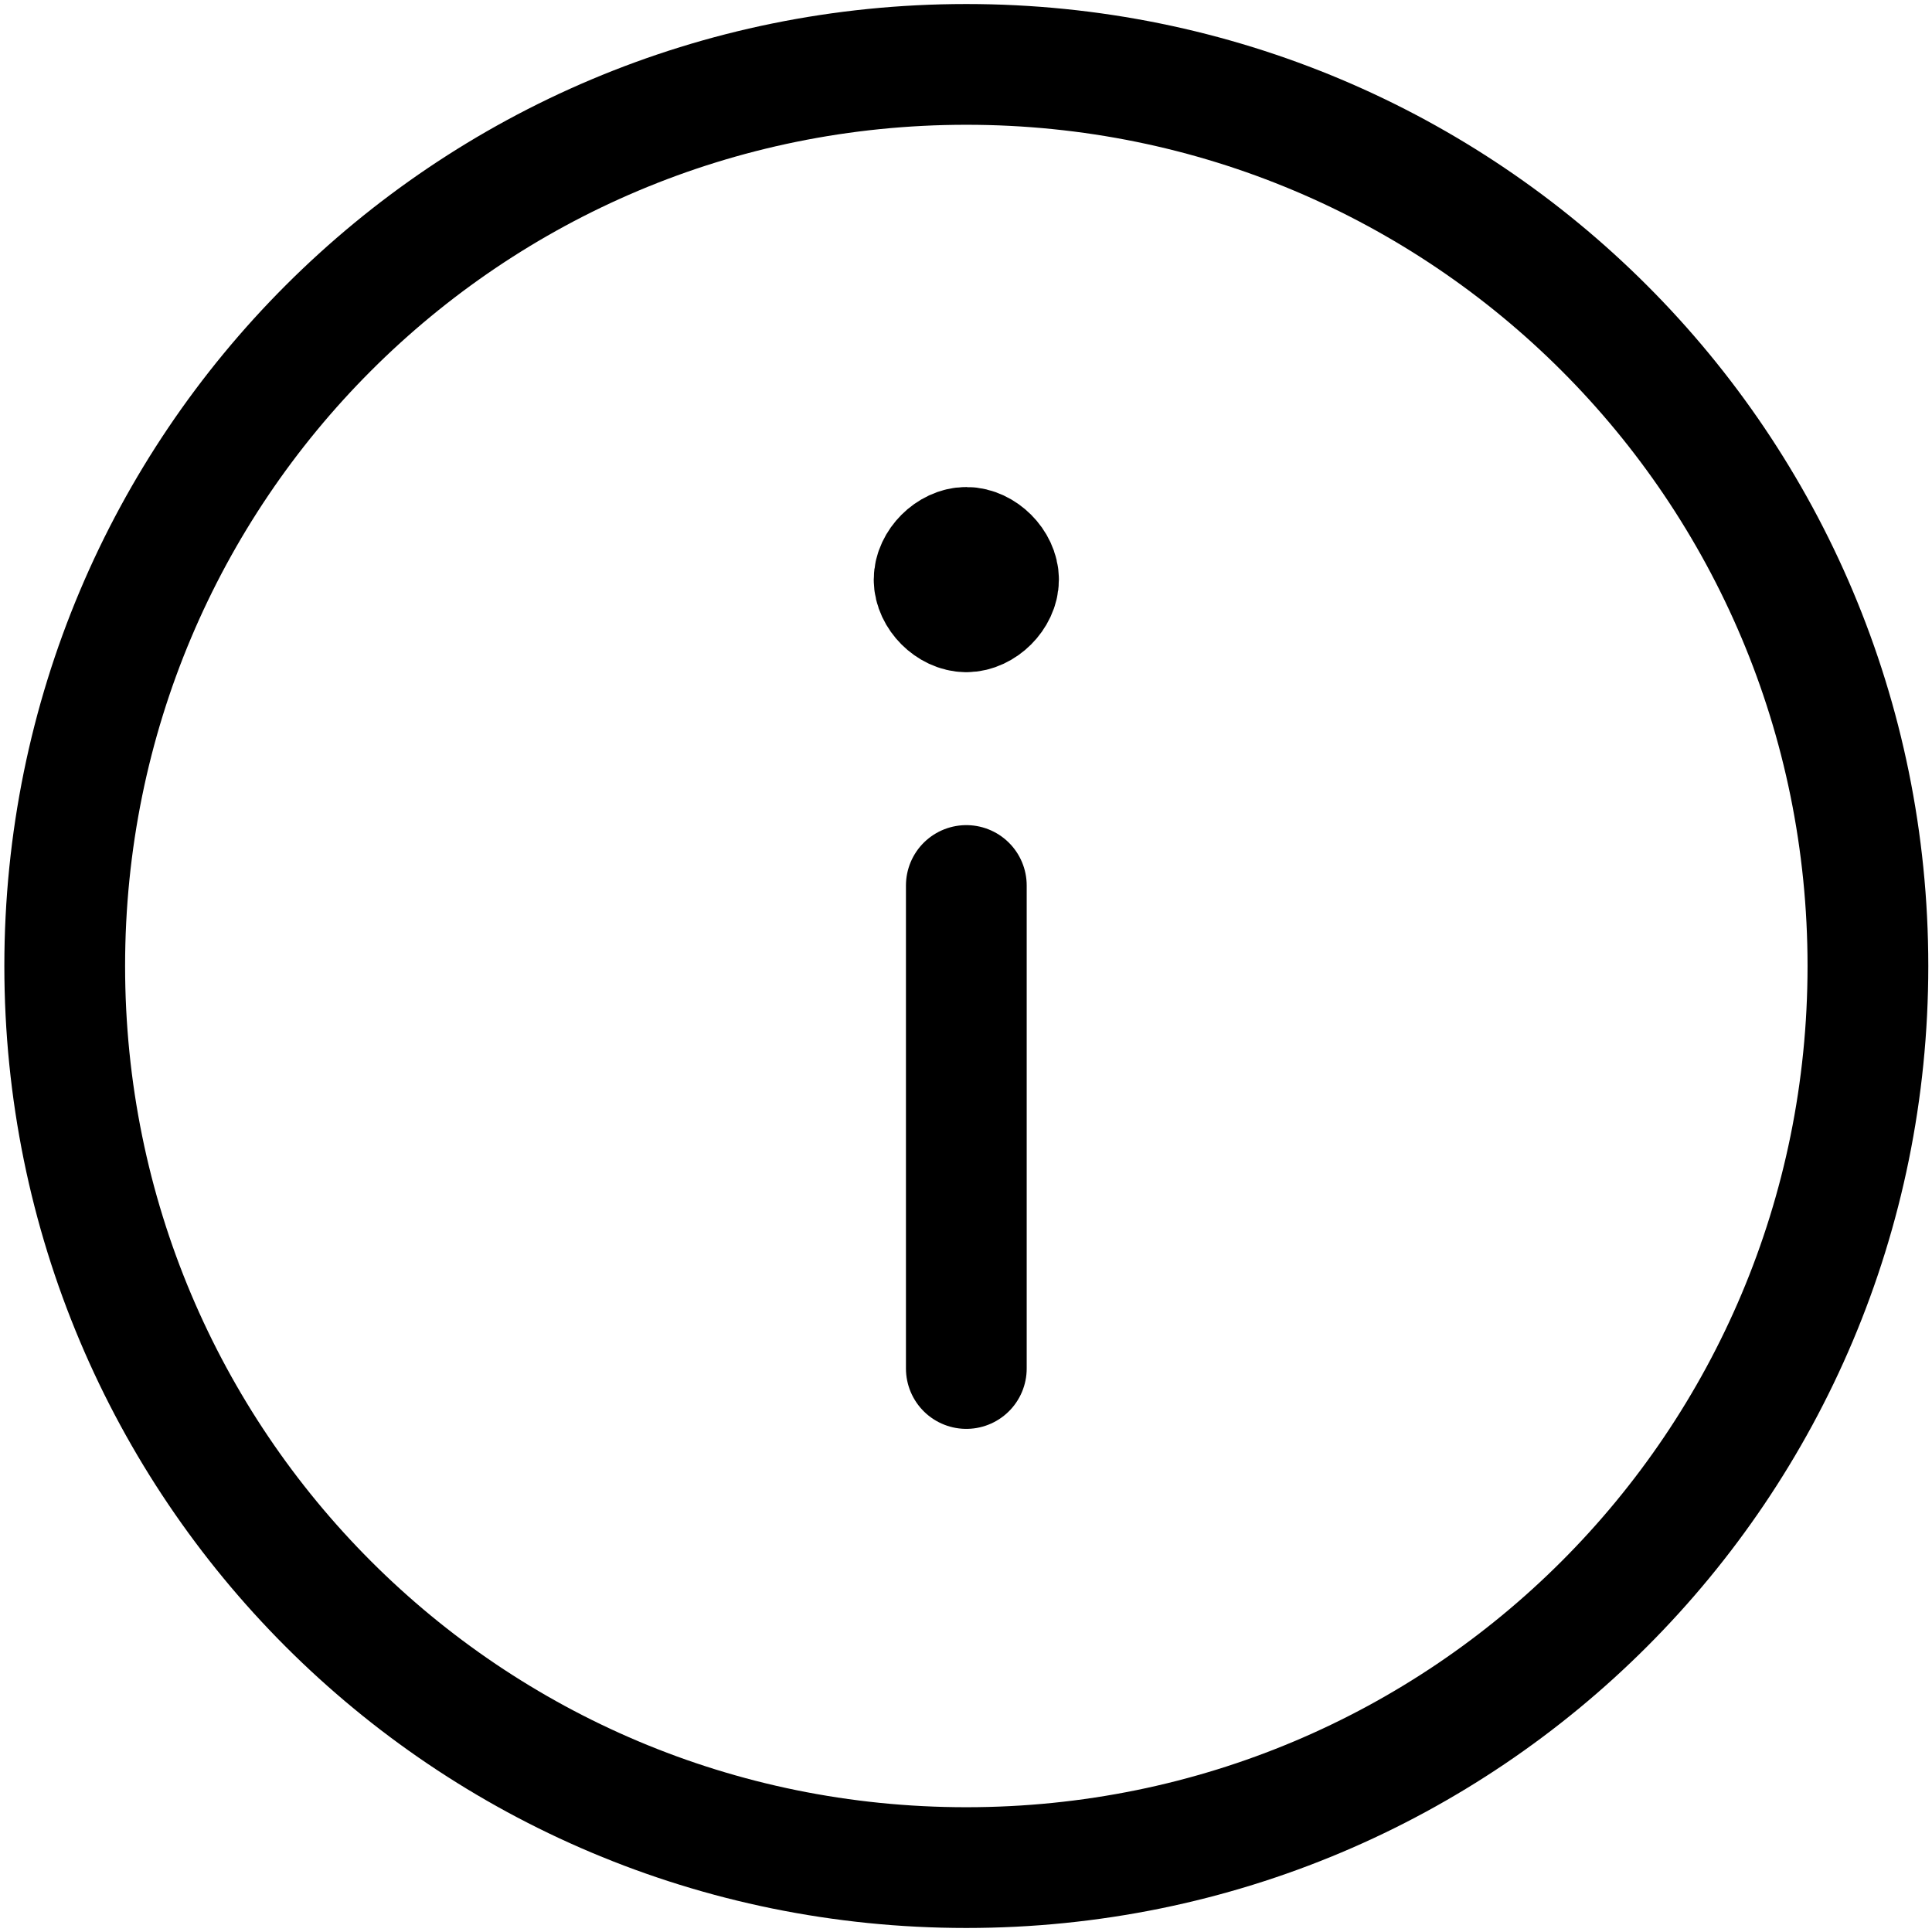
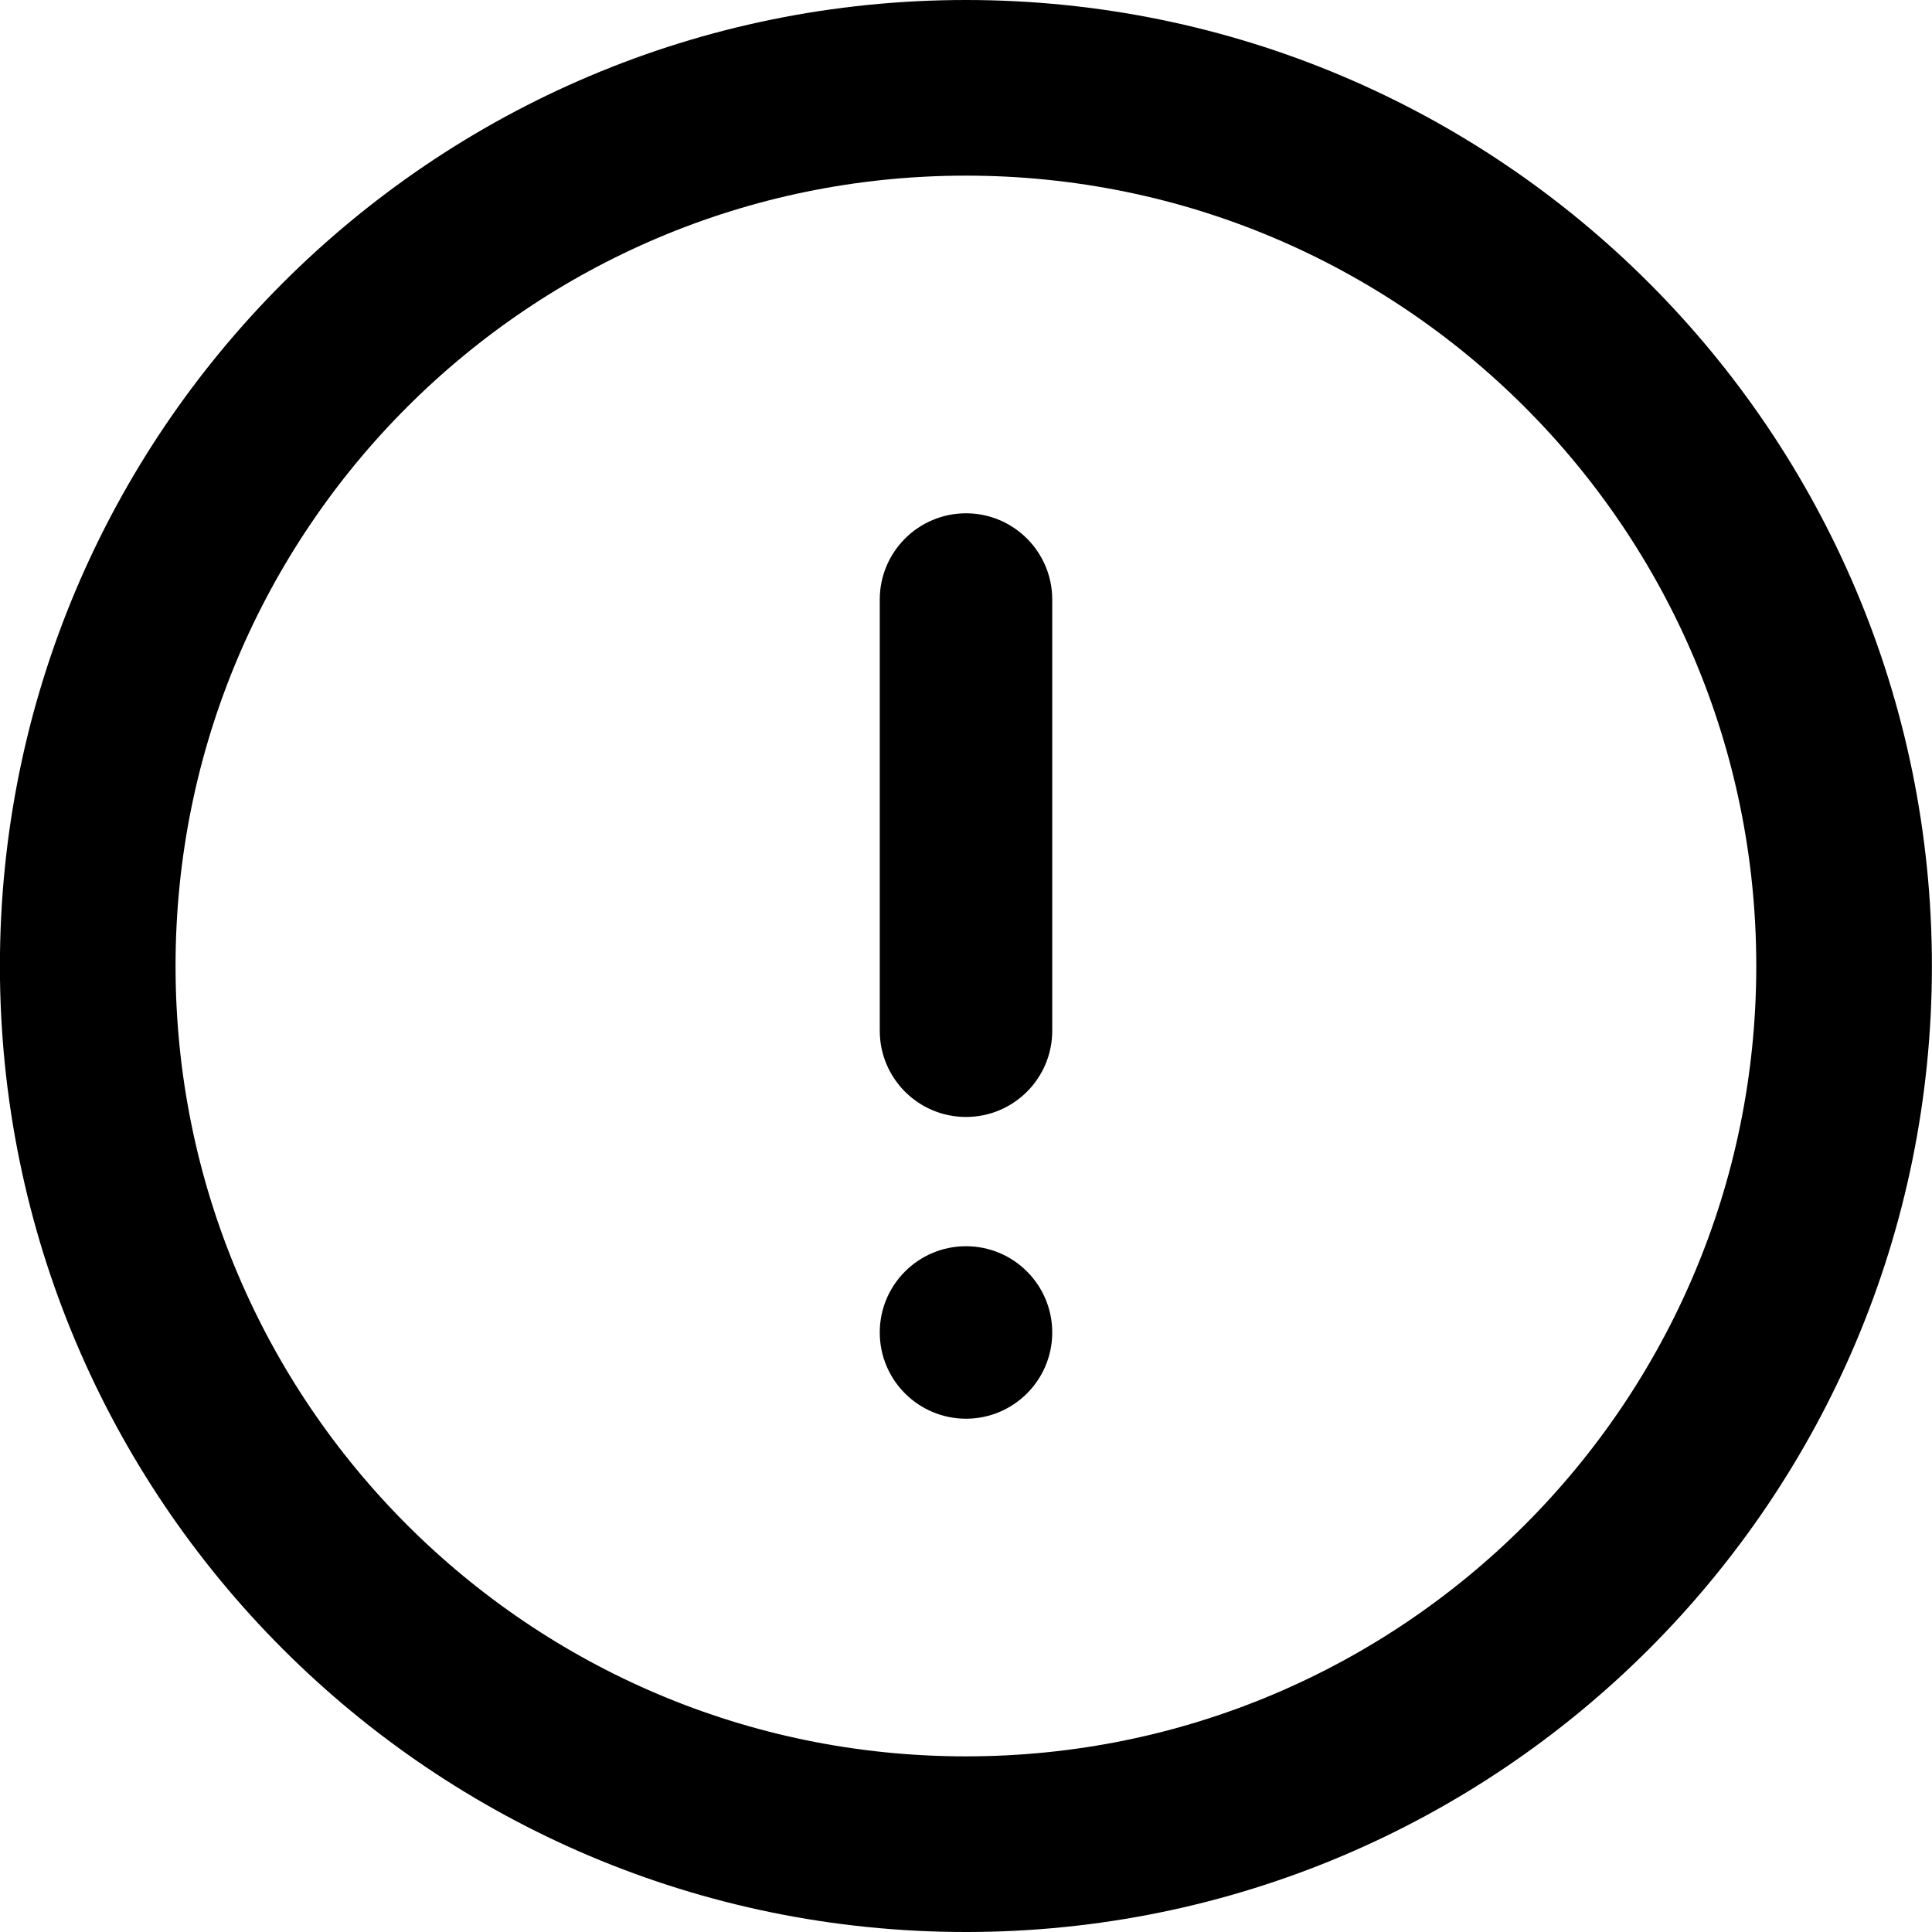
- <svg viewBox="0 0 24 24" fill="none" stroke-width="1.5" stroke-linecap="round" stroke-linejoin="round">
-   <g stroke="currentColor">
-     <path d="M12.004.8C5.804.8.804 5.8.804 12s5 11.2 11.2 11.2 11.2-5 11.2-11.2h0c0-6.2-5-11.2-11.2-11.2zm0 16.2v-6" />
-     <path d="M12.004 7.6c.2 0 .4-.2.4-.4s-.2-.4-.4-.4-.4.2-.4.4.2.4.4.4h0" />
-   </g>
+ <svg xmlns="http://www.w3.org/2000/svg" version="1.1" id="Layer_1" x="0" y="0" viewBox="0 0 22 22" xml:space="preserve">
+   <path fill="currentColor" d="M11 5.845c.542 0 .982.44.982.982v4.91a.982.982 0 01-1.964 0v-4.91c0-.542.44-.982.982-.982z" />
+   <circle fill="currentColor" cx="11" cy="15.173" r=".982" />
+   <path id="Oval_228" fill="none" stroke="currentColor" stroke-width="2" stroke-linecap="round" stroke-linejoin="round" d="M10.999 1c-5.523 0-10 4.477-10 10s4.477 10 10 10 10-4.477 10-10-4.477-10-10-10c0 0 0 0 0 0z" />
</svg>
